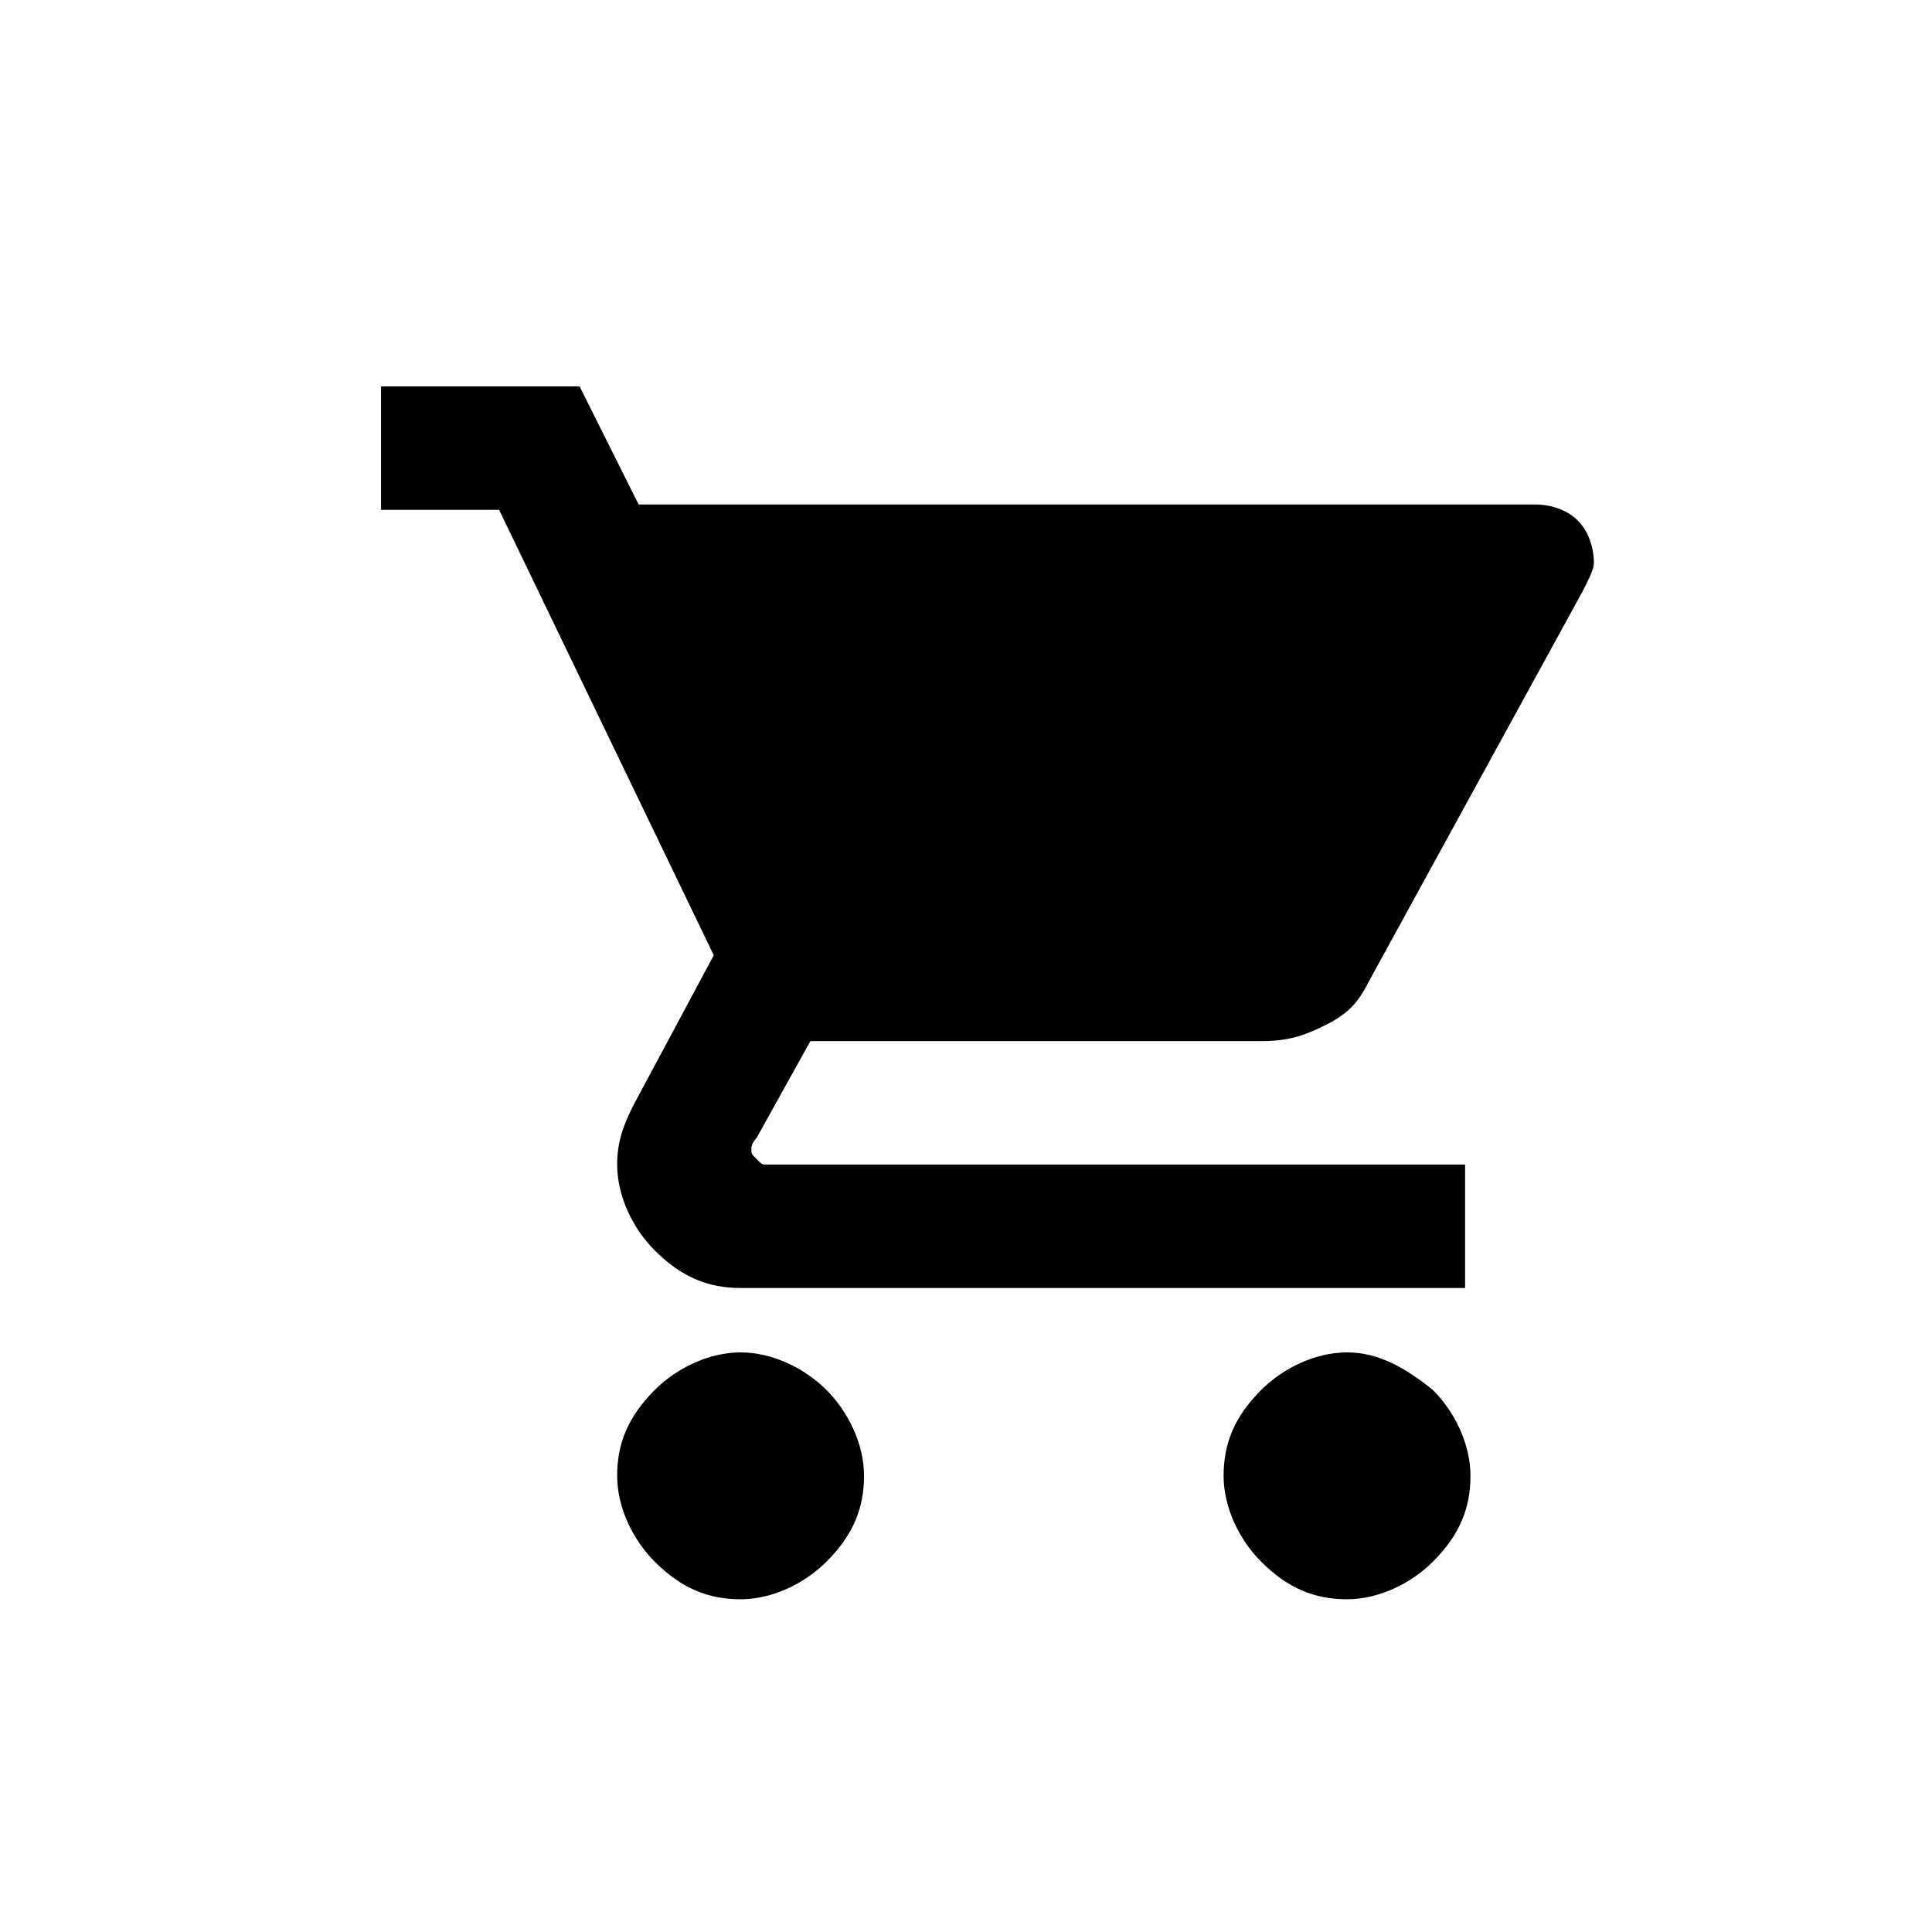
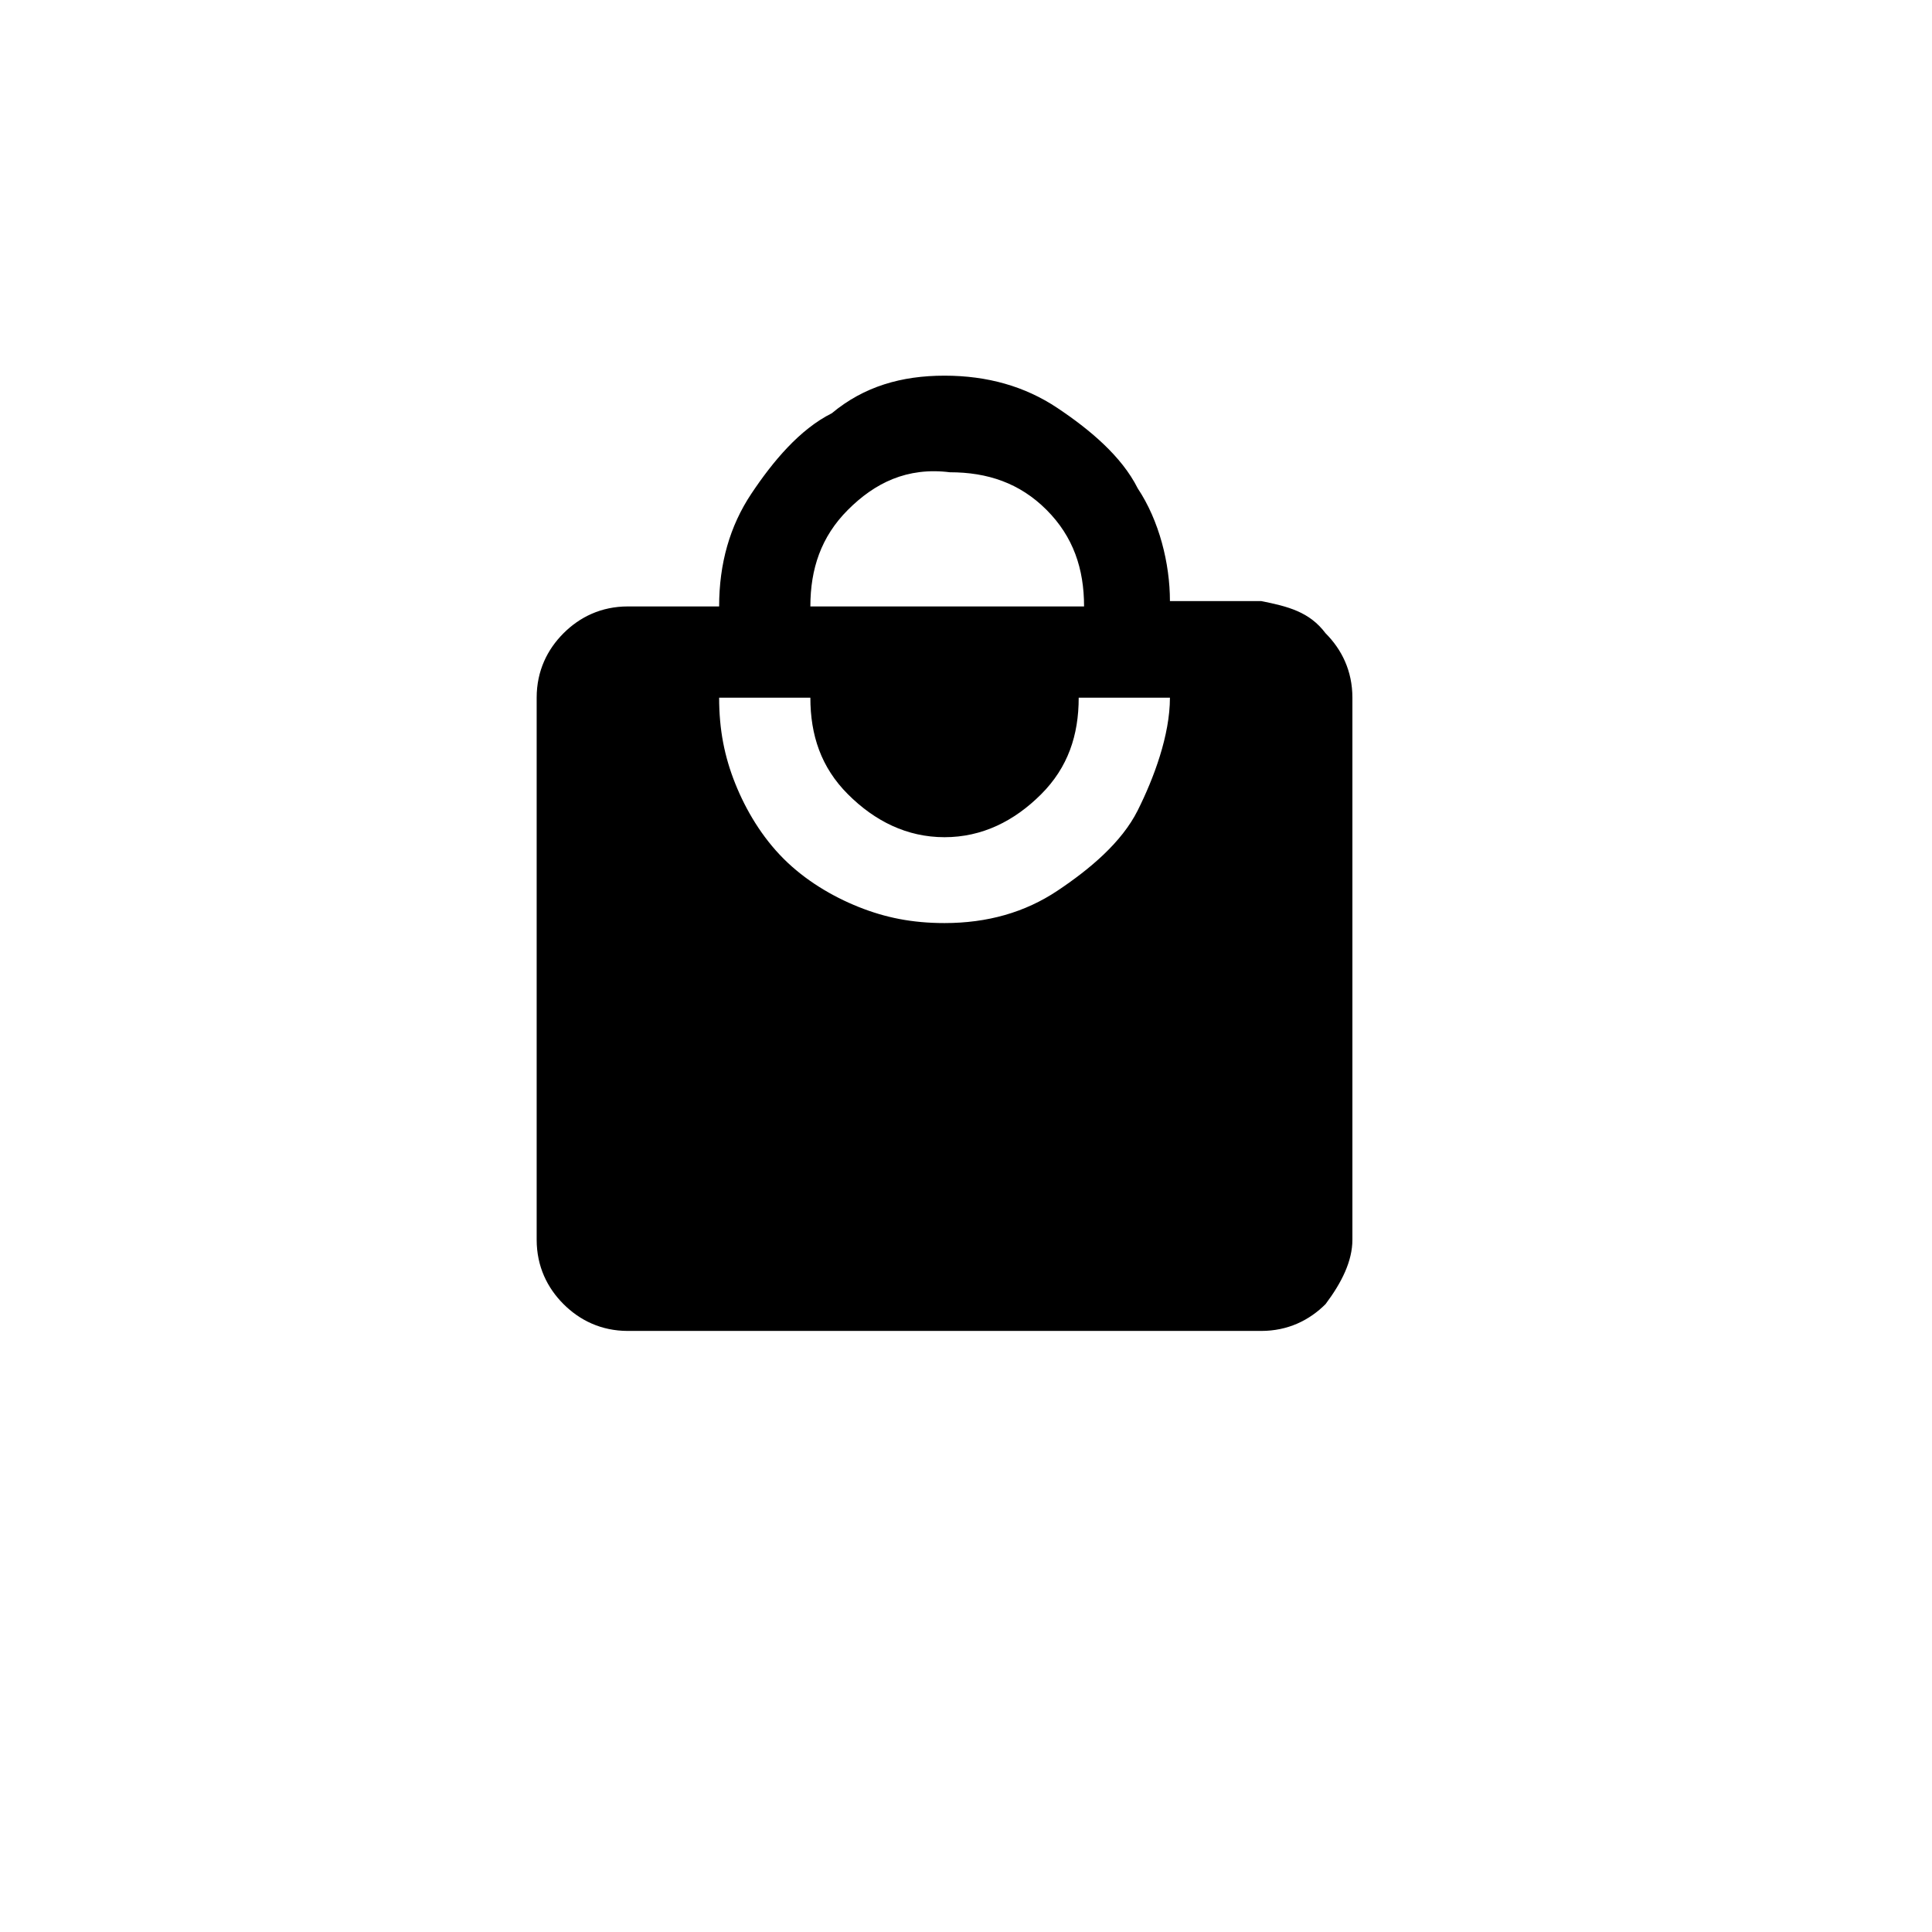
<svg xmlns="http://www.w3.org/2000/svg" version="1.1" id="Layer_1" x="0px" y="0px" viewBox="0 0 36 36" style="enable-background:new 0 0 36 36;" xml:space="preserve">
  <g>
-     <path d="M10.8,7.2l1.1,2.2h16.7c0.3,0,0.6,0.1,0.8,0.3c0.2,0.2,0.3,0.5,0.3,0.8c0,0.1-0.1,0.3-0.2,0.5l-4,7.3   c-0.2,0.4-0.4,0.6-0.8,0.8c-0.4,0.2-0.7,0.3-1.2,0.3h-8.4l-1,1.8c0,0-0.1,0.1-0.1,0.2c0,0.1,0,0.1,0.1,0.2s0.1,0.1,0.2,0.1h13v2.3   H13.8c-0.6,0-1.1-0.2-1.6-0.7c-0.4-0.4-0.7-1-0.7-1.6c0-0.4,0.1-0.7,0.3-1.1l1.5-2.8L9.3,9.5H7.1V7.2H10.8z M15.4,25.9   c0.4,0.4,0.7,1,0.7,1.6c0,0.6-0.2,1.1-0.7,1.6c-0.4,0.4-1,0.7-1.6,0.7c-0.6,0-1.1-0.2-1.6-0.7c-0.4-0.4-0.7-1-0.7-1.6   c0-0.6,0.2-1.1,0.7-1.6c0.4-0.4,1-0.7,1.6-0.7C14.4,25.2,15,25.5,15.4,25.9z M26.7,25.9c0.4,0.4,0.7,1,0.7,1.6   c0,0.6-0.2,1.1-0.7,1.6c-0.4,0.4-1,0.7-1.6,0.7c-0.6,0-1.1-0.2-1.6-0.7c-0.4-0.4-0.7-1-0.7-1.6c0-0.6,0.2-1.1,0.7-1.6   c0.4-0.4,1-0.7,1.6-0.7C25.7,25.2,26.2,25.5,26.7,25.9z" />
+     <path d="M24.7,11.8c0.3,0.3,0.5,0.7,0.5,1.2v10.1c0,0.4-0.2,0.8-0.5,1.2c-0.3,0.3-0.7,0.5-1.2,0.5H11.7c-0.5,0-0.9-0.2-1.2-0.5   C10.2,24,10,23.6,10,23.1V13c0-0.5,0.2-0.9,0.5-1.2c0.3-0.3,0.7-0.5,1.2-0.5h1.7c0-0.8,0.2-1.5,0.6-2.1c0.4-0.6,0.9-1.2,1.5-1.5   C16.1,7.2,16.8,7,17.6,7c0.8,0,1.5,0.2,2.1,0.6c0.6,0.4,1.2,0.9,1.5,1.5c0.4,0.6,0.6,1.4,0.6,2.1h1.7C24,11.3,24.4,11.4,24.7,11.8z    M19.7,16.6c0.6-0.4,1.2-0.9,1.5-1.5s0.6-1.4,0.6-2.1h-1.7c0,0.7-0.2,1.3-0.7,1.8c-0.5,0.5-1.1,0.8-1.8,0.8c-0.7,0-1.3-0.3-1.8-0.8   c-0.5-0.5-0.7-1.1-0.7-1.8h-1.7c0,0.6,0.1,1.1,0.3,1.6c0.2,0.5,0.5,1,0.9,1.4s0.9,0.7,1.4,0.9c0.5,0.2,1,0.3,1.6,0.3   C18.4,17.2,19.1,17,19.7,16.6z M15.8,9.5c-0.5,0.5-0.7,1.1-0.7,1.8h5.1c0-0.7-0.2-1.3-0.7-1.8c-0.5-0.5-1.1-0.7-1.8-0.7   C16.9,8.7,16.3,9,15.8,9.5z" />
  </g>
</svg>
